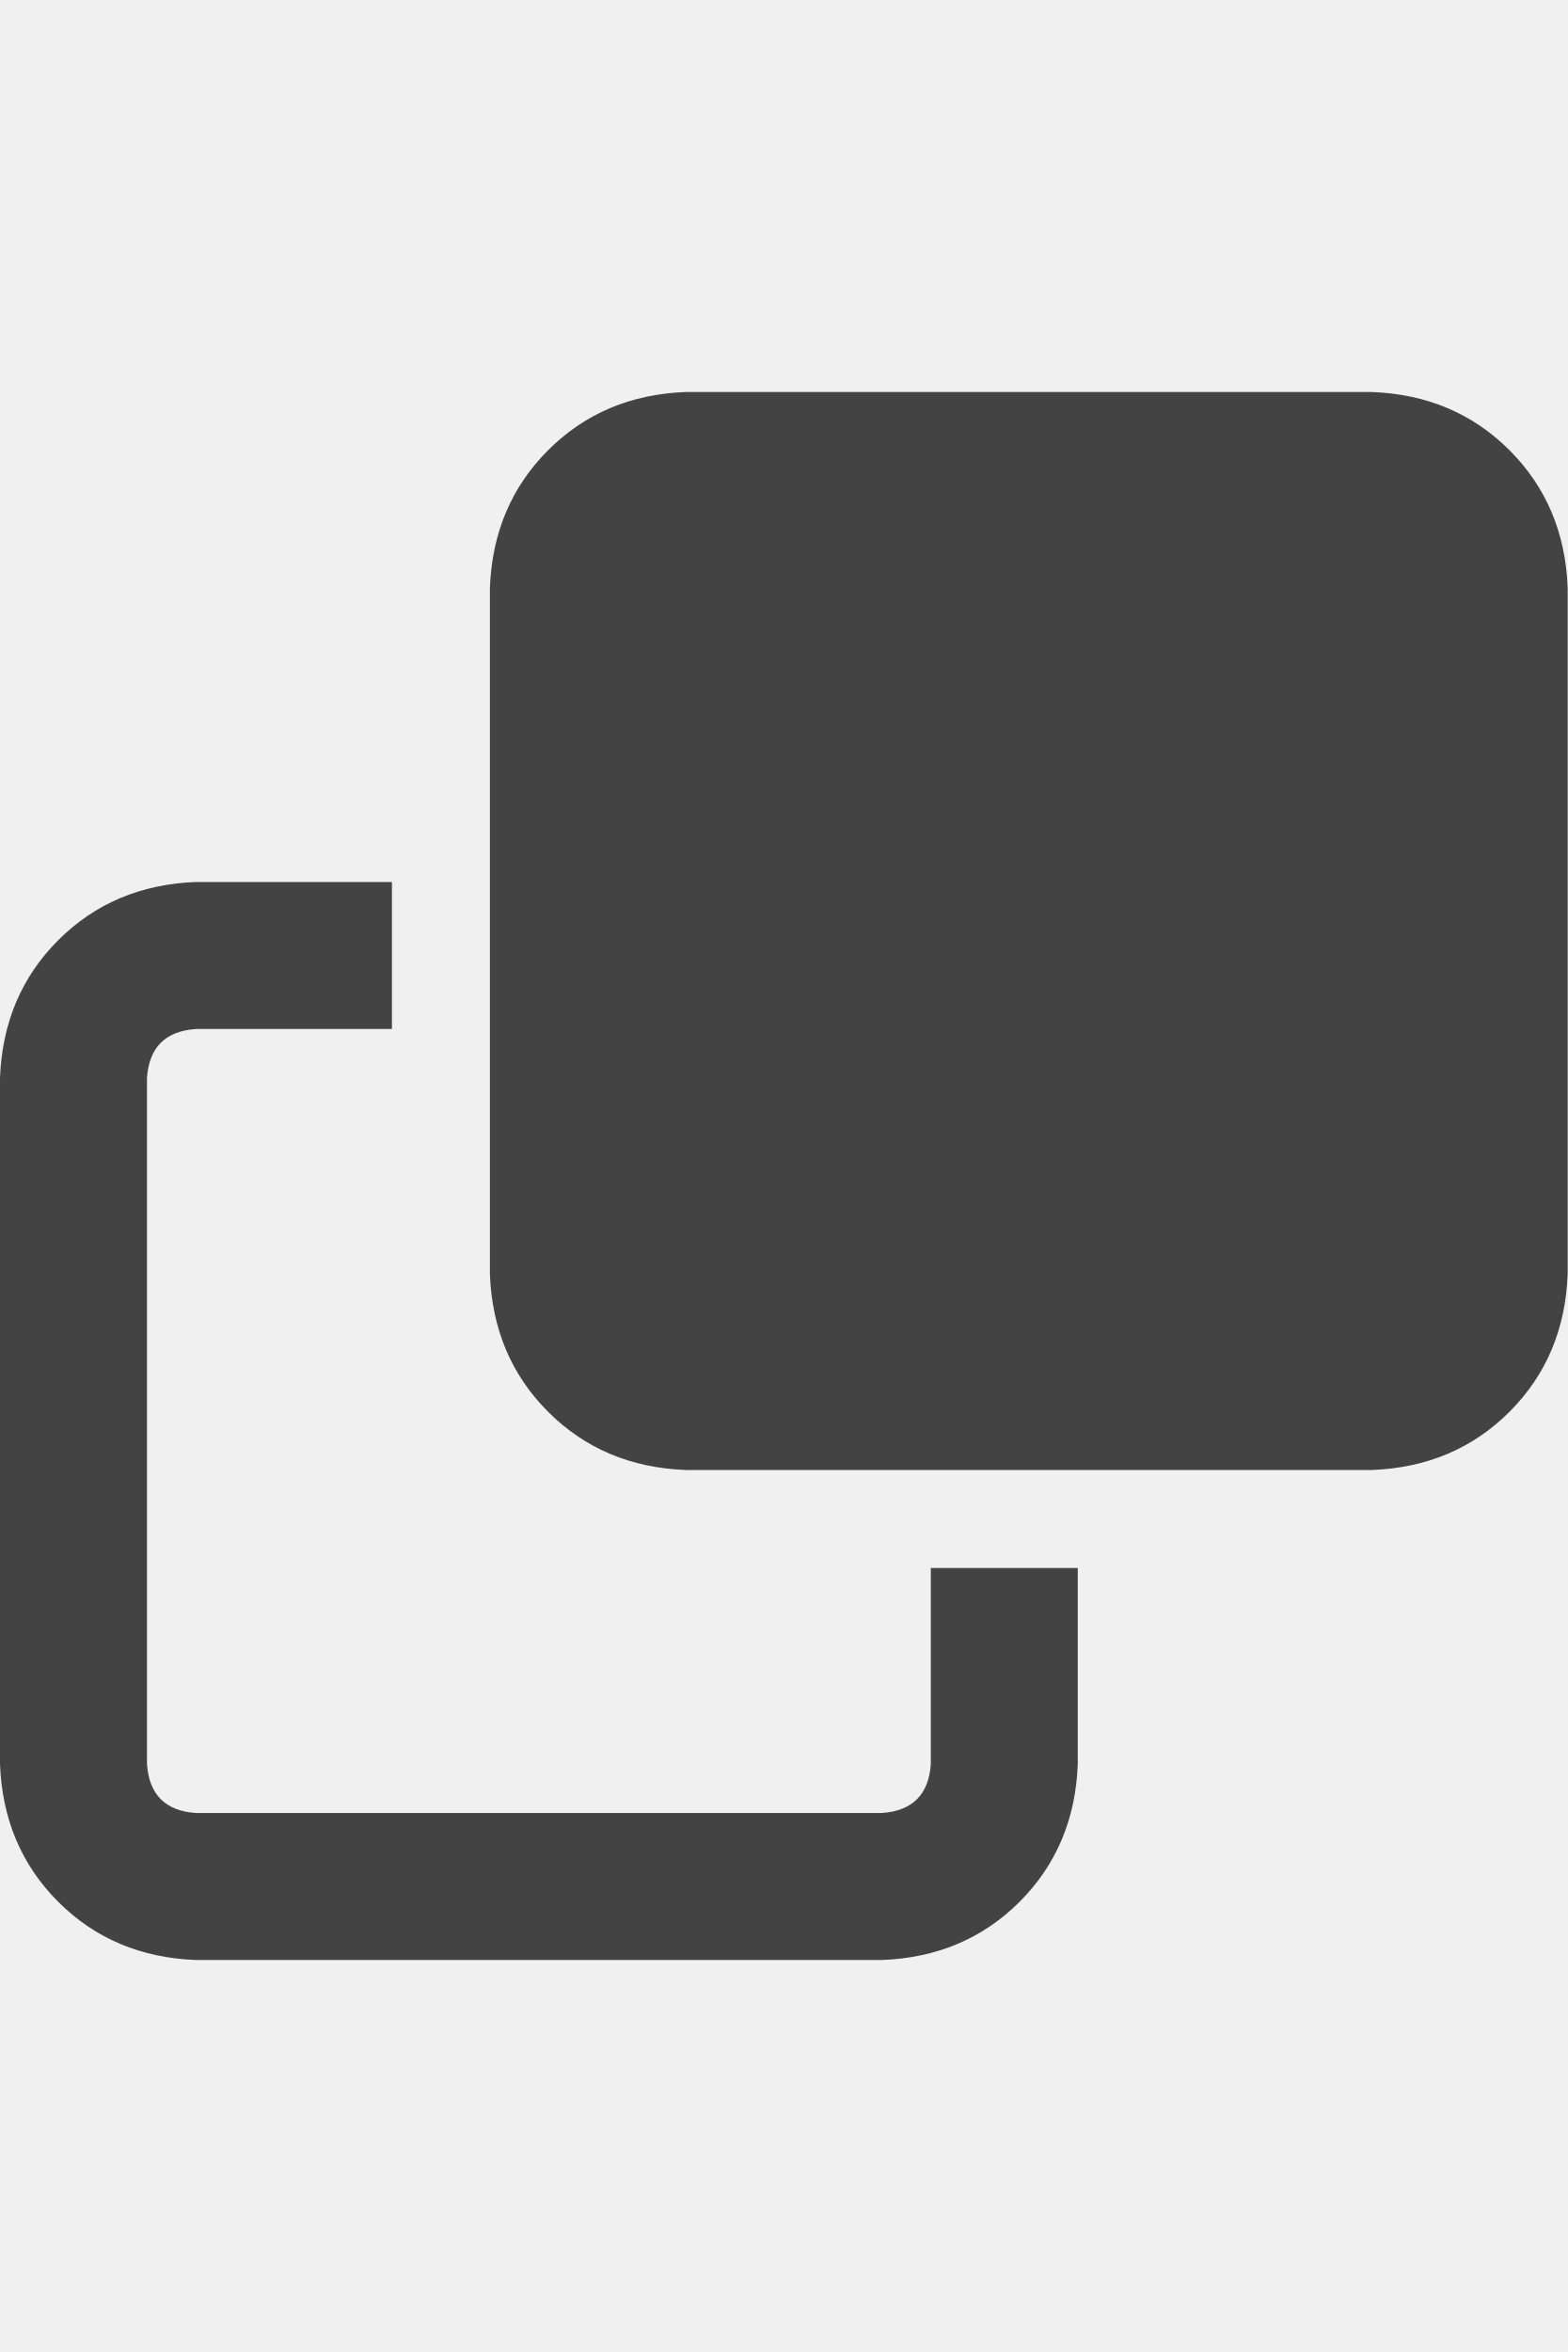
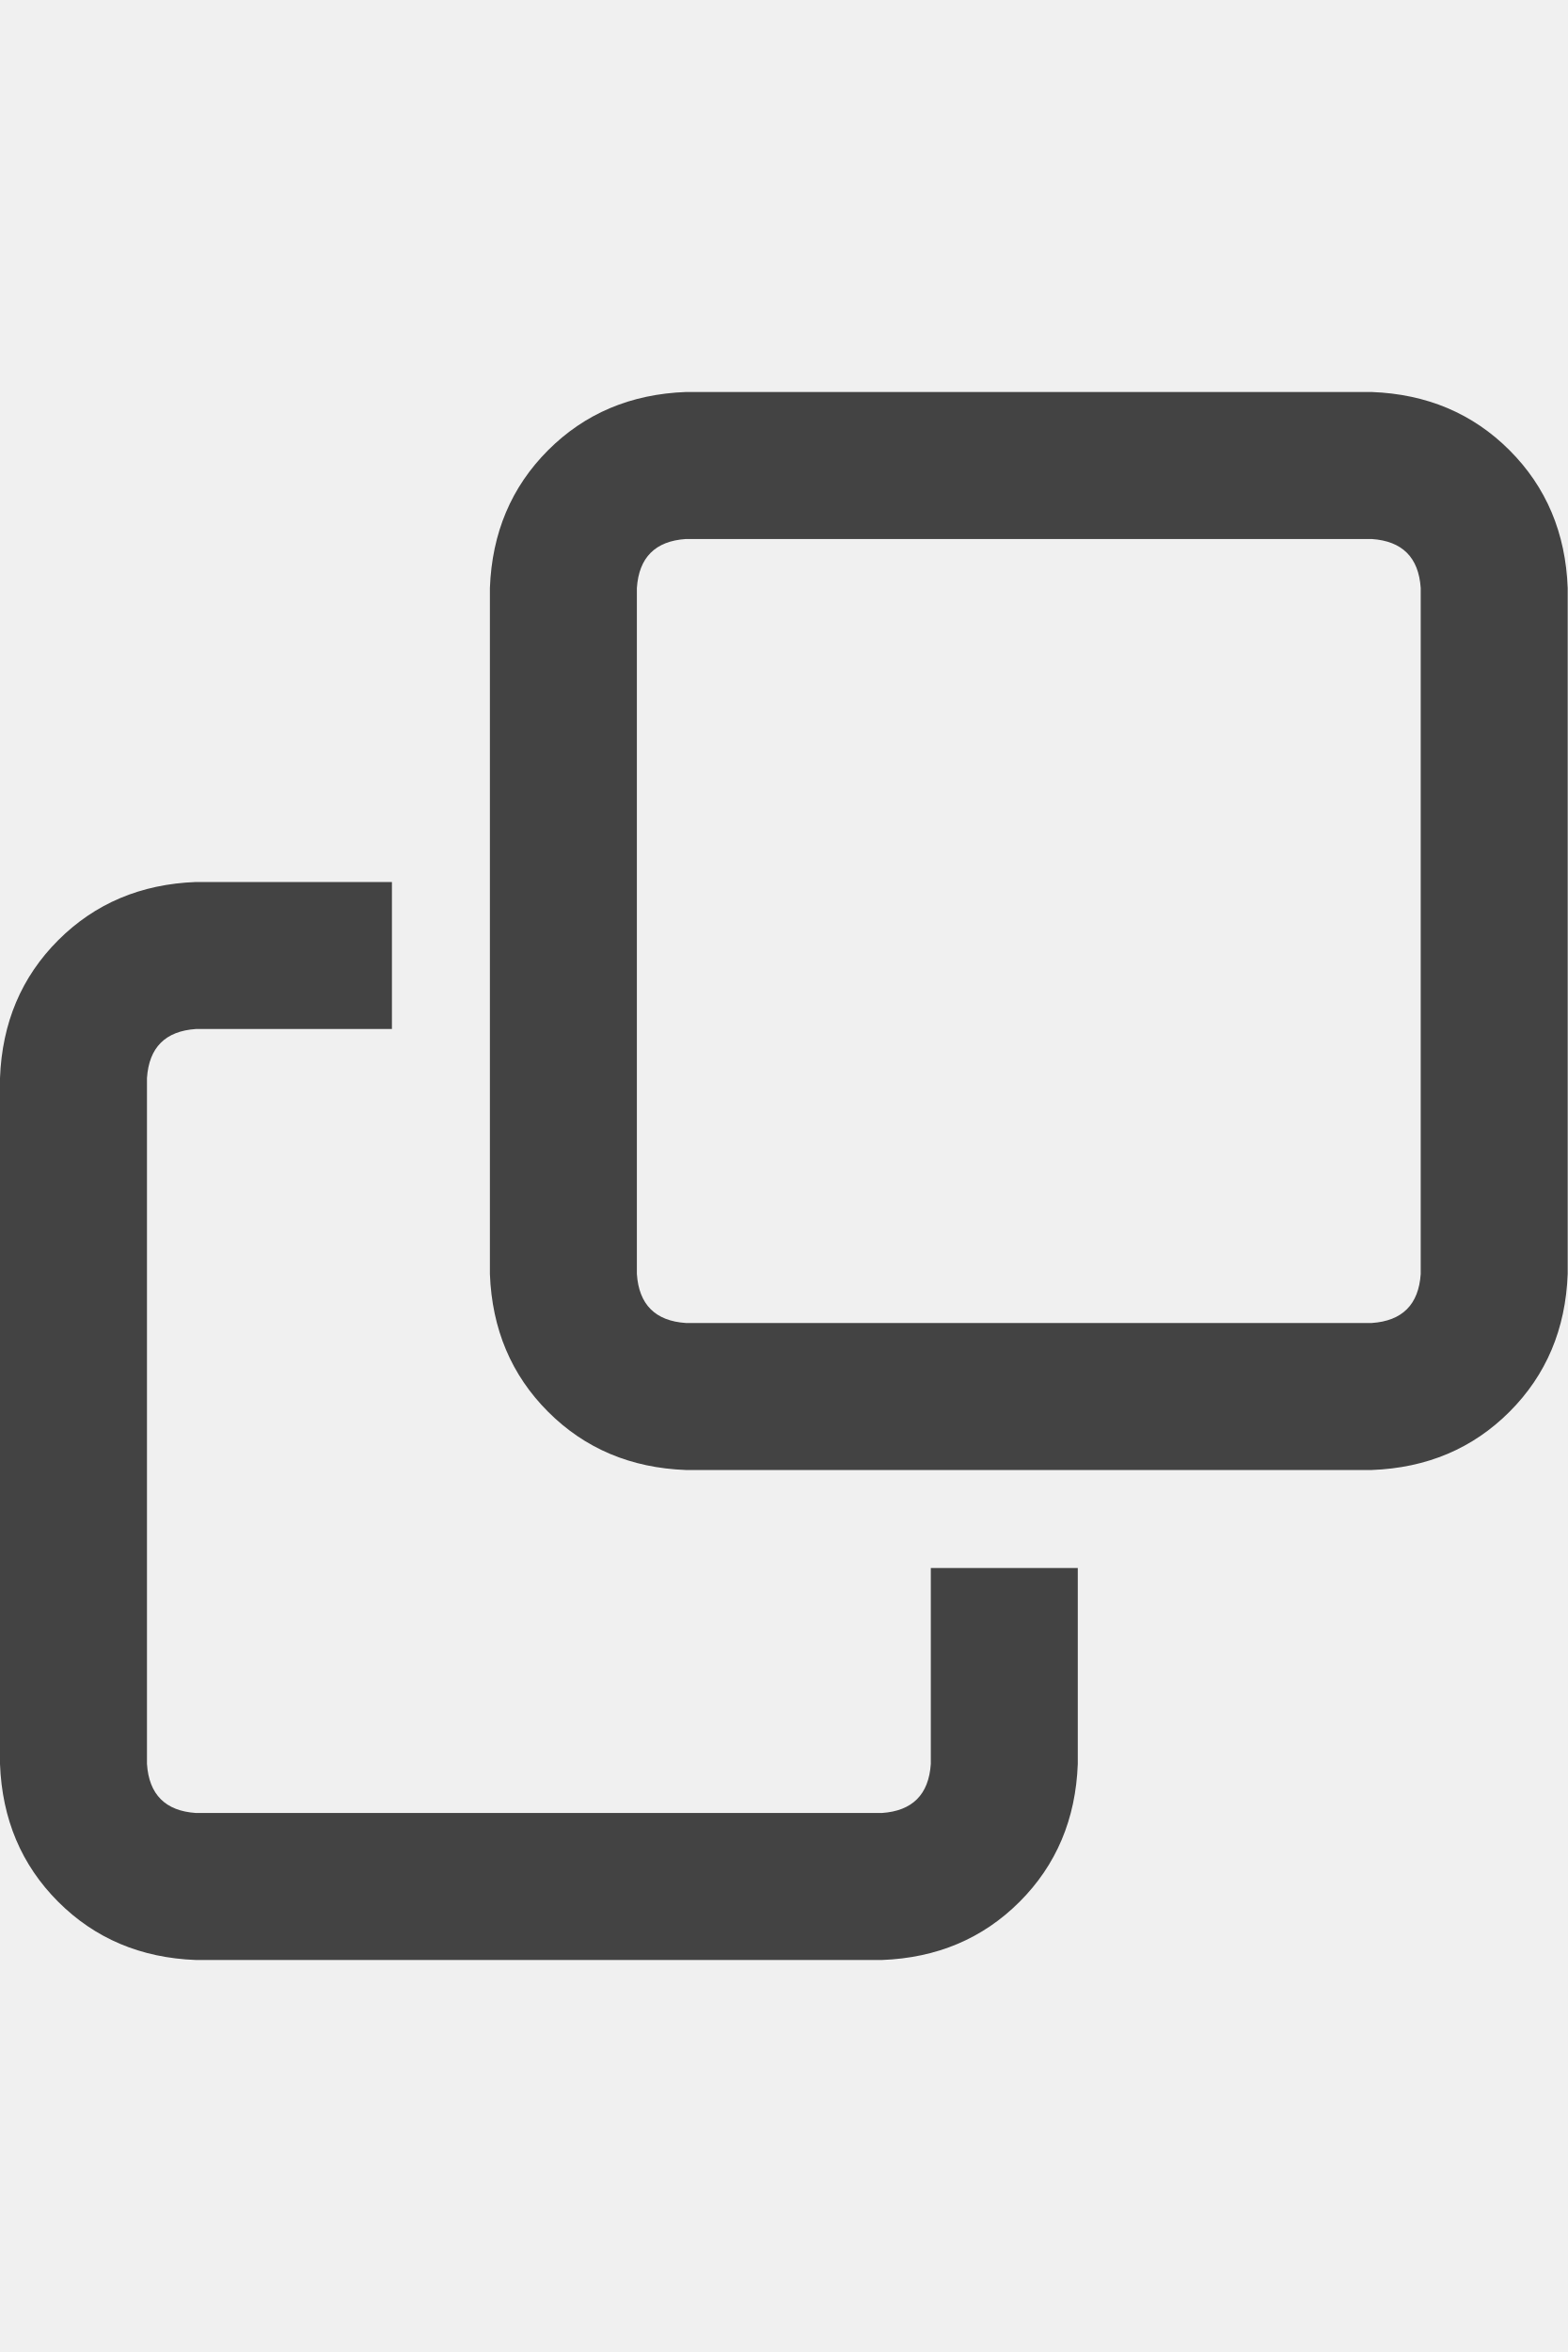
<svg xmlns="http://www.w3.org/2000/svg" width="16" height="24" viewBox="0 0 16 24" fill="none">
  <g id="label-paired / md / clone-md / bold" clip-path="url(#clip0_1731_3964)">
-     <path id="icon" d="M2 18.5H9C9.312 18.479 9.479 18.312 9.5 18V16H11V18C10.979 18.562 10.781 19.031 10.406 19.406C10.031 19.781 9.562 19.979 9 20H2C1.438 19.979 0.969 19.781 0.594 19.406C0.219 19.031 0.021 18.562 0 18V11C0.021 10.438 0.219 9.969 0.594 9.594C0.969 9.219 1.438 9.021 2 9H4V10.5H2C1.688 10.521 1.521 10.688 1.5 11V18C1.521 18.312 1.688 18.479 2 18.5ZM7 15C6.438 14.979 5.969 14.781 5.594 14.406C5.219 14.031 5.021 13.562 5 13V6C5.021 5.438 5.219 4.969 5.594 4.594C5.969 4.219 6.438 4.021 7 4H14C14.562 4.021 15.031 4.219 15.406 4.594C15.781 4.969 15.979 5.438 16 6V13C15.979 13.562 15.781 14.031 15.406 14.406C15.031 14.781 14.562 14.979 14 15H7Z" fill="black" fill-opacity="0.72" />
+     <path id="icon" d="M2 18.5H9C9.312 18.479 9.479 18.312 9.5 18V16H11V18C10.979 18.562 10.781 19.031 10.406 19.406C10.031 19.781 9.562 19.979 9 20H2C1.438 19.979 0.969 19.781 0.594 19.406C0.219 19.031 0.021 18.562 0 18V11C0.021 10.438 0.219 9.969 0.594 9.594C0.969 9.219 1.438 9.021 2 9H4V10.5H2C1.688 10.521 1.521 10.688 1.5 11V18C1.521 18.312 1.688 18.479 2 18.5ZM7 13.5H14C14.312 13.479 14.479 13.312 14.5 13V6C14.479 5.688 14.312 5.521 14 5.5H7C6.688 5.521 6.521 5.688 6.5 6V13C6.521 13.312 6.688 13.479 7 13.5ZM5 13V6C5.021 5.438 5.219 4.969 5.594 4.594C5.969 4.219 6.438 4.021 7 4H14C14.562 4.021 15.031 4.219 15.406 4.594C15.781 4.969 15.979 5.438 16 6V13C15.979 13.562 15.781 14.031 15.406 14.406C15.031 14.781 14.562 14.979 14 15H7C6.438 14.979 5.969 14.781 5.594 14.406C5.219 14.031 5.021 13.562 5 13Z" fill="black" fill-opacity="0.72" />
  </g>
  <defs>
    <clipPath id="clip0_1731_3964">
      <rect width="16" height="24" fill="white" />
    </clipPath>
  </defs>
</svg>
